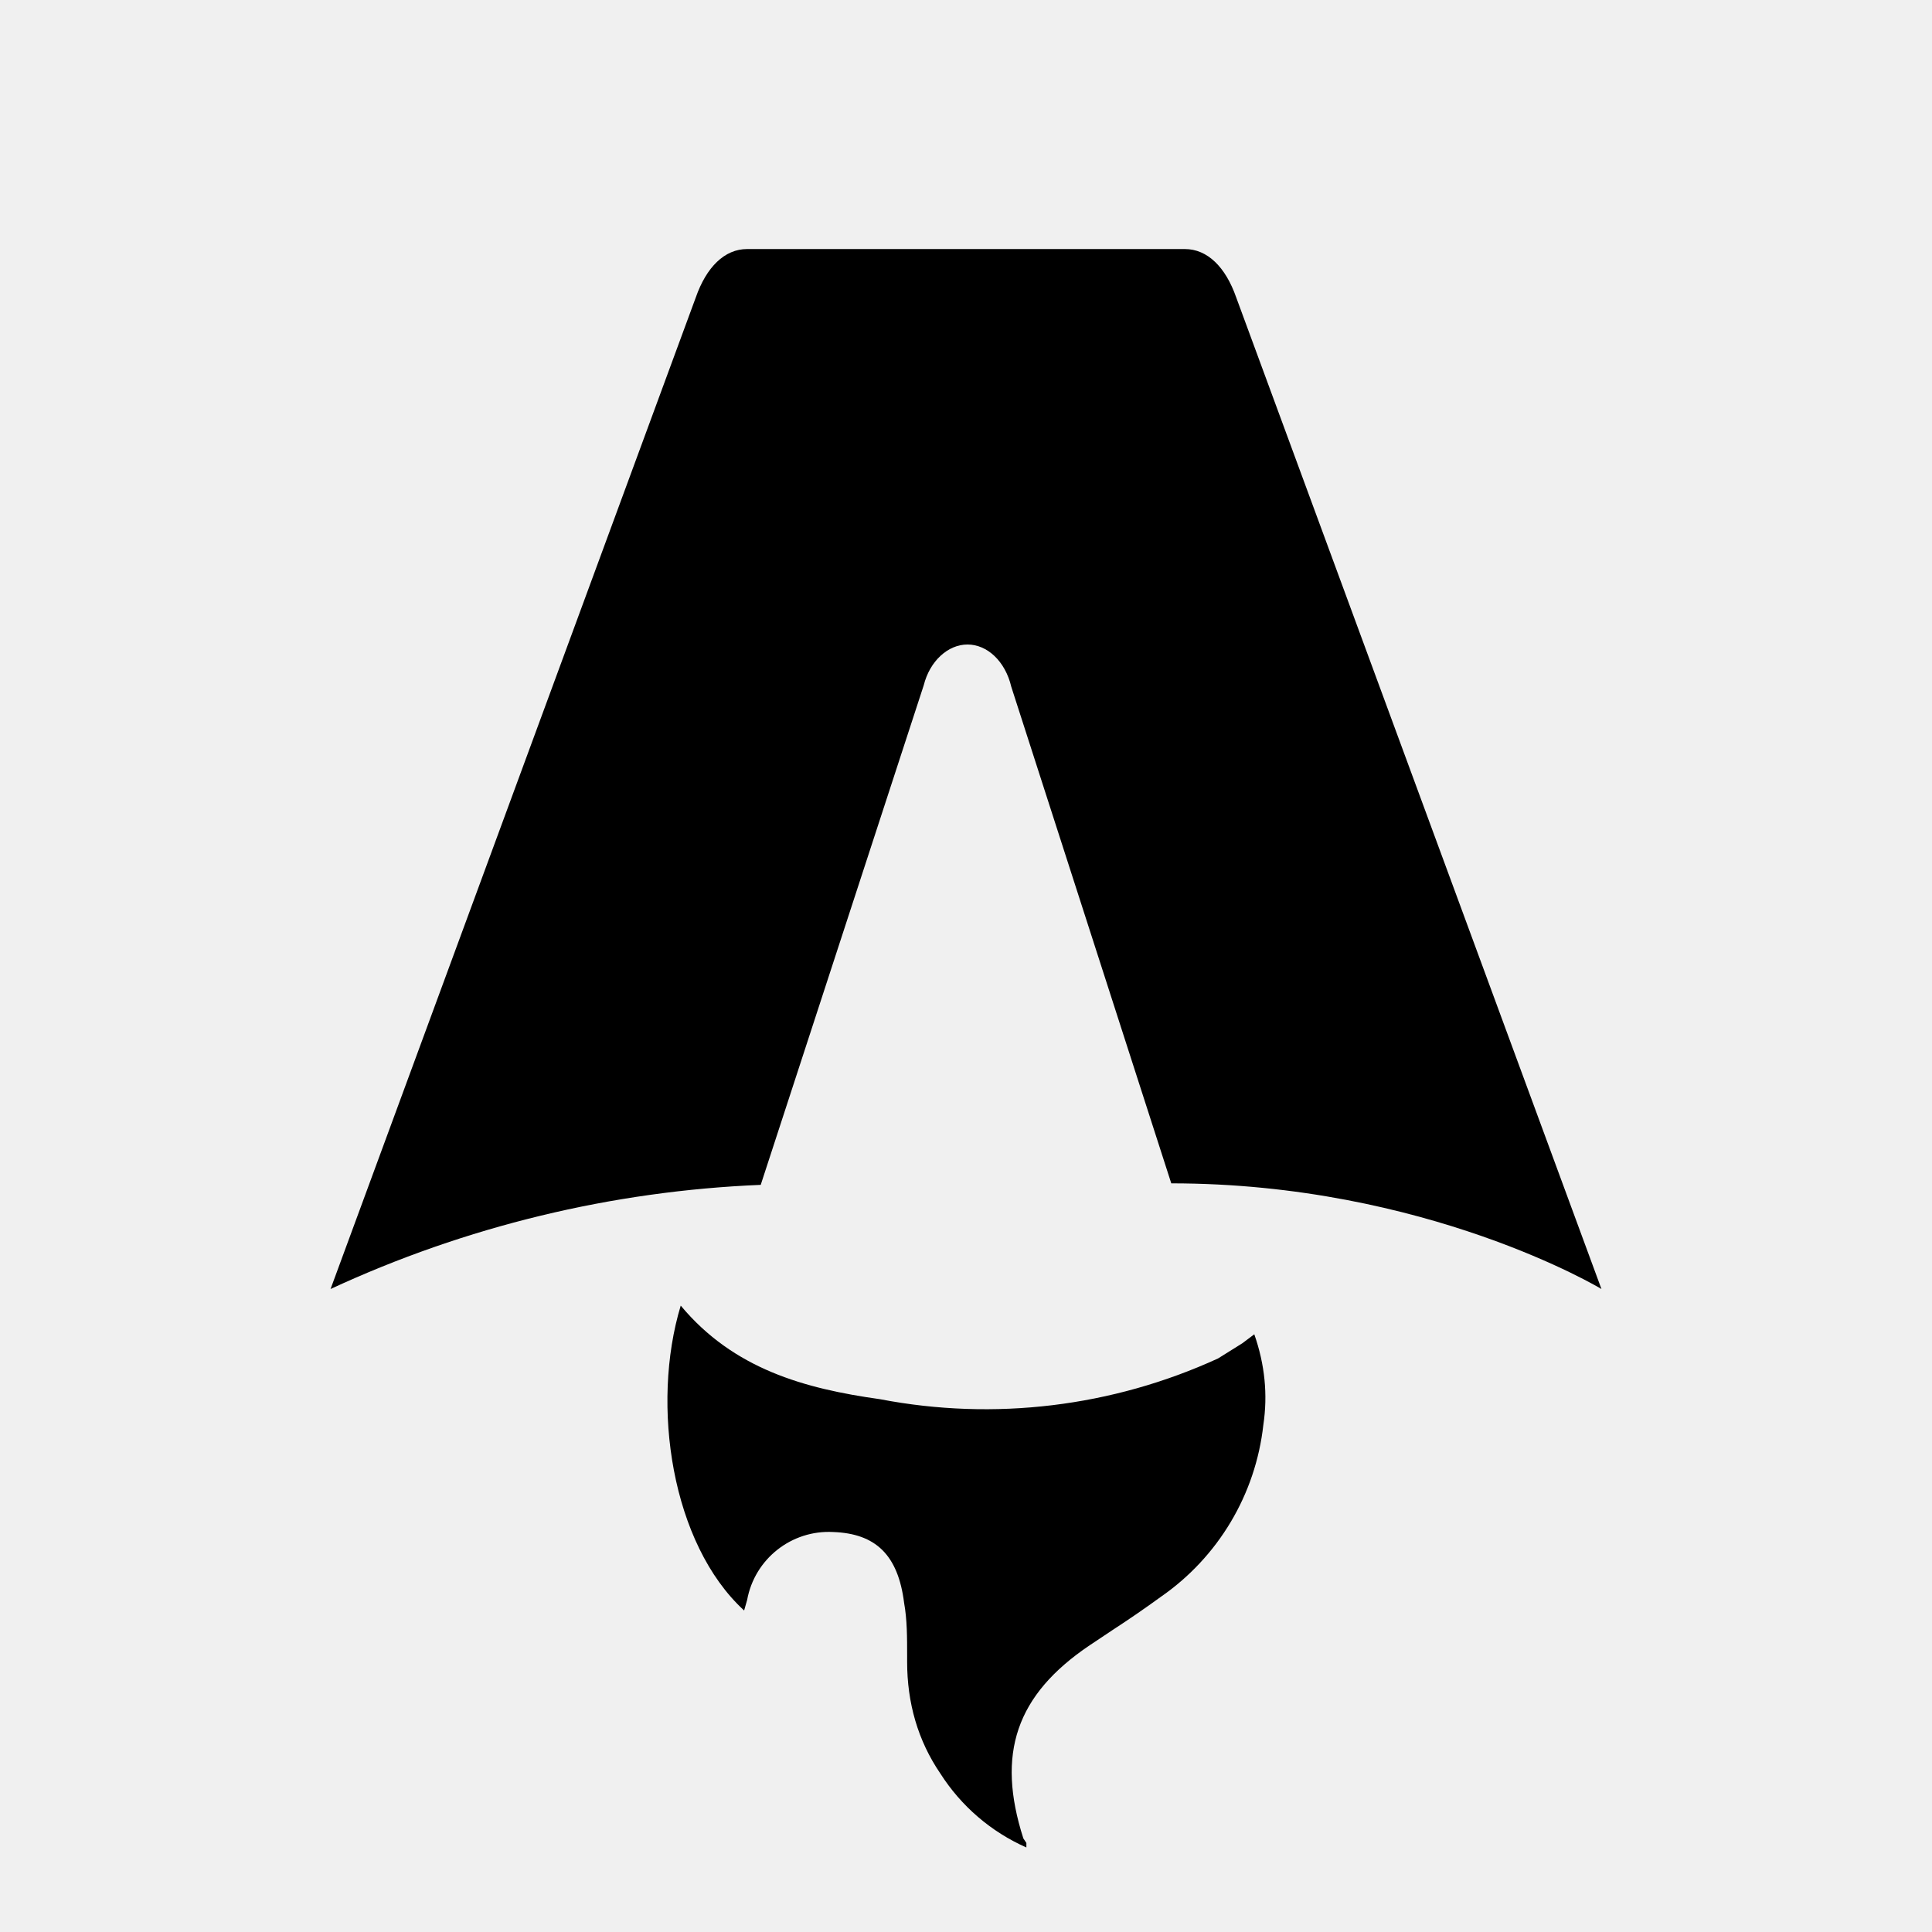
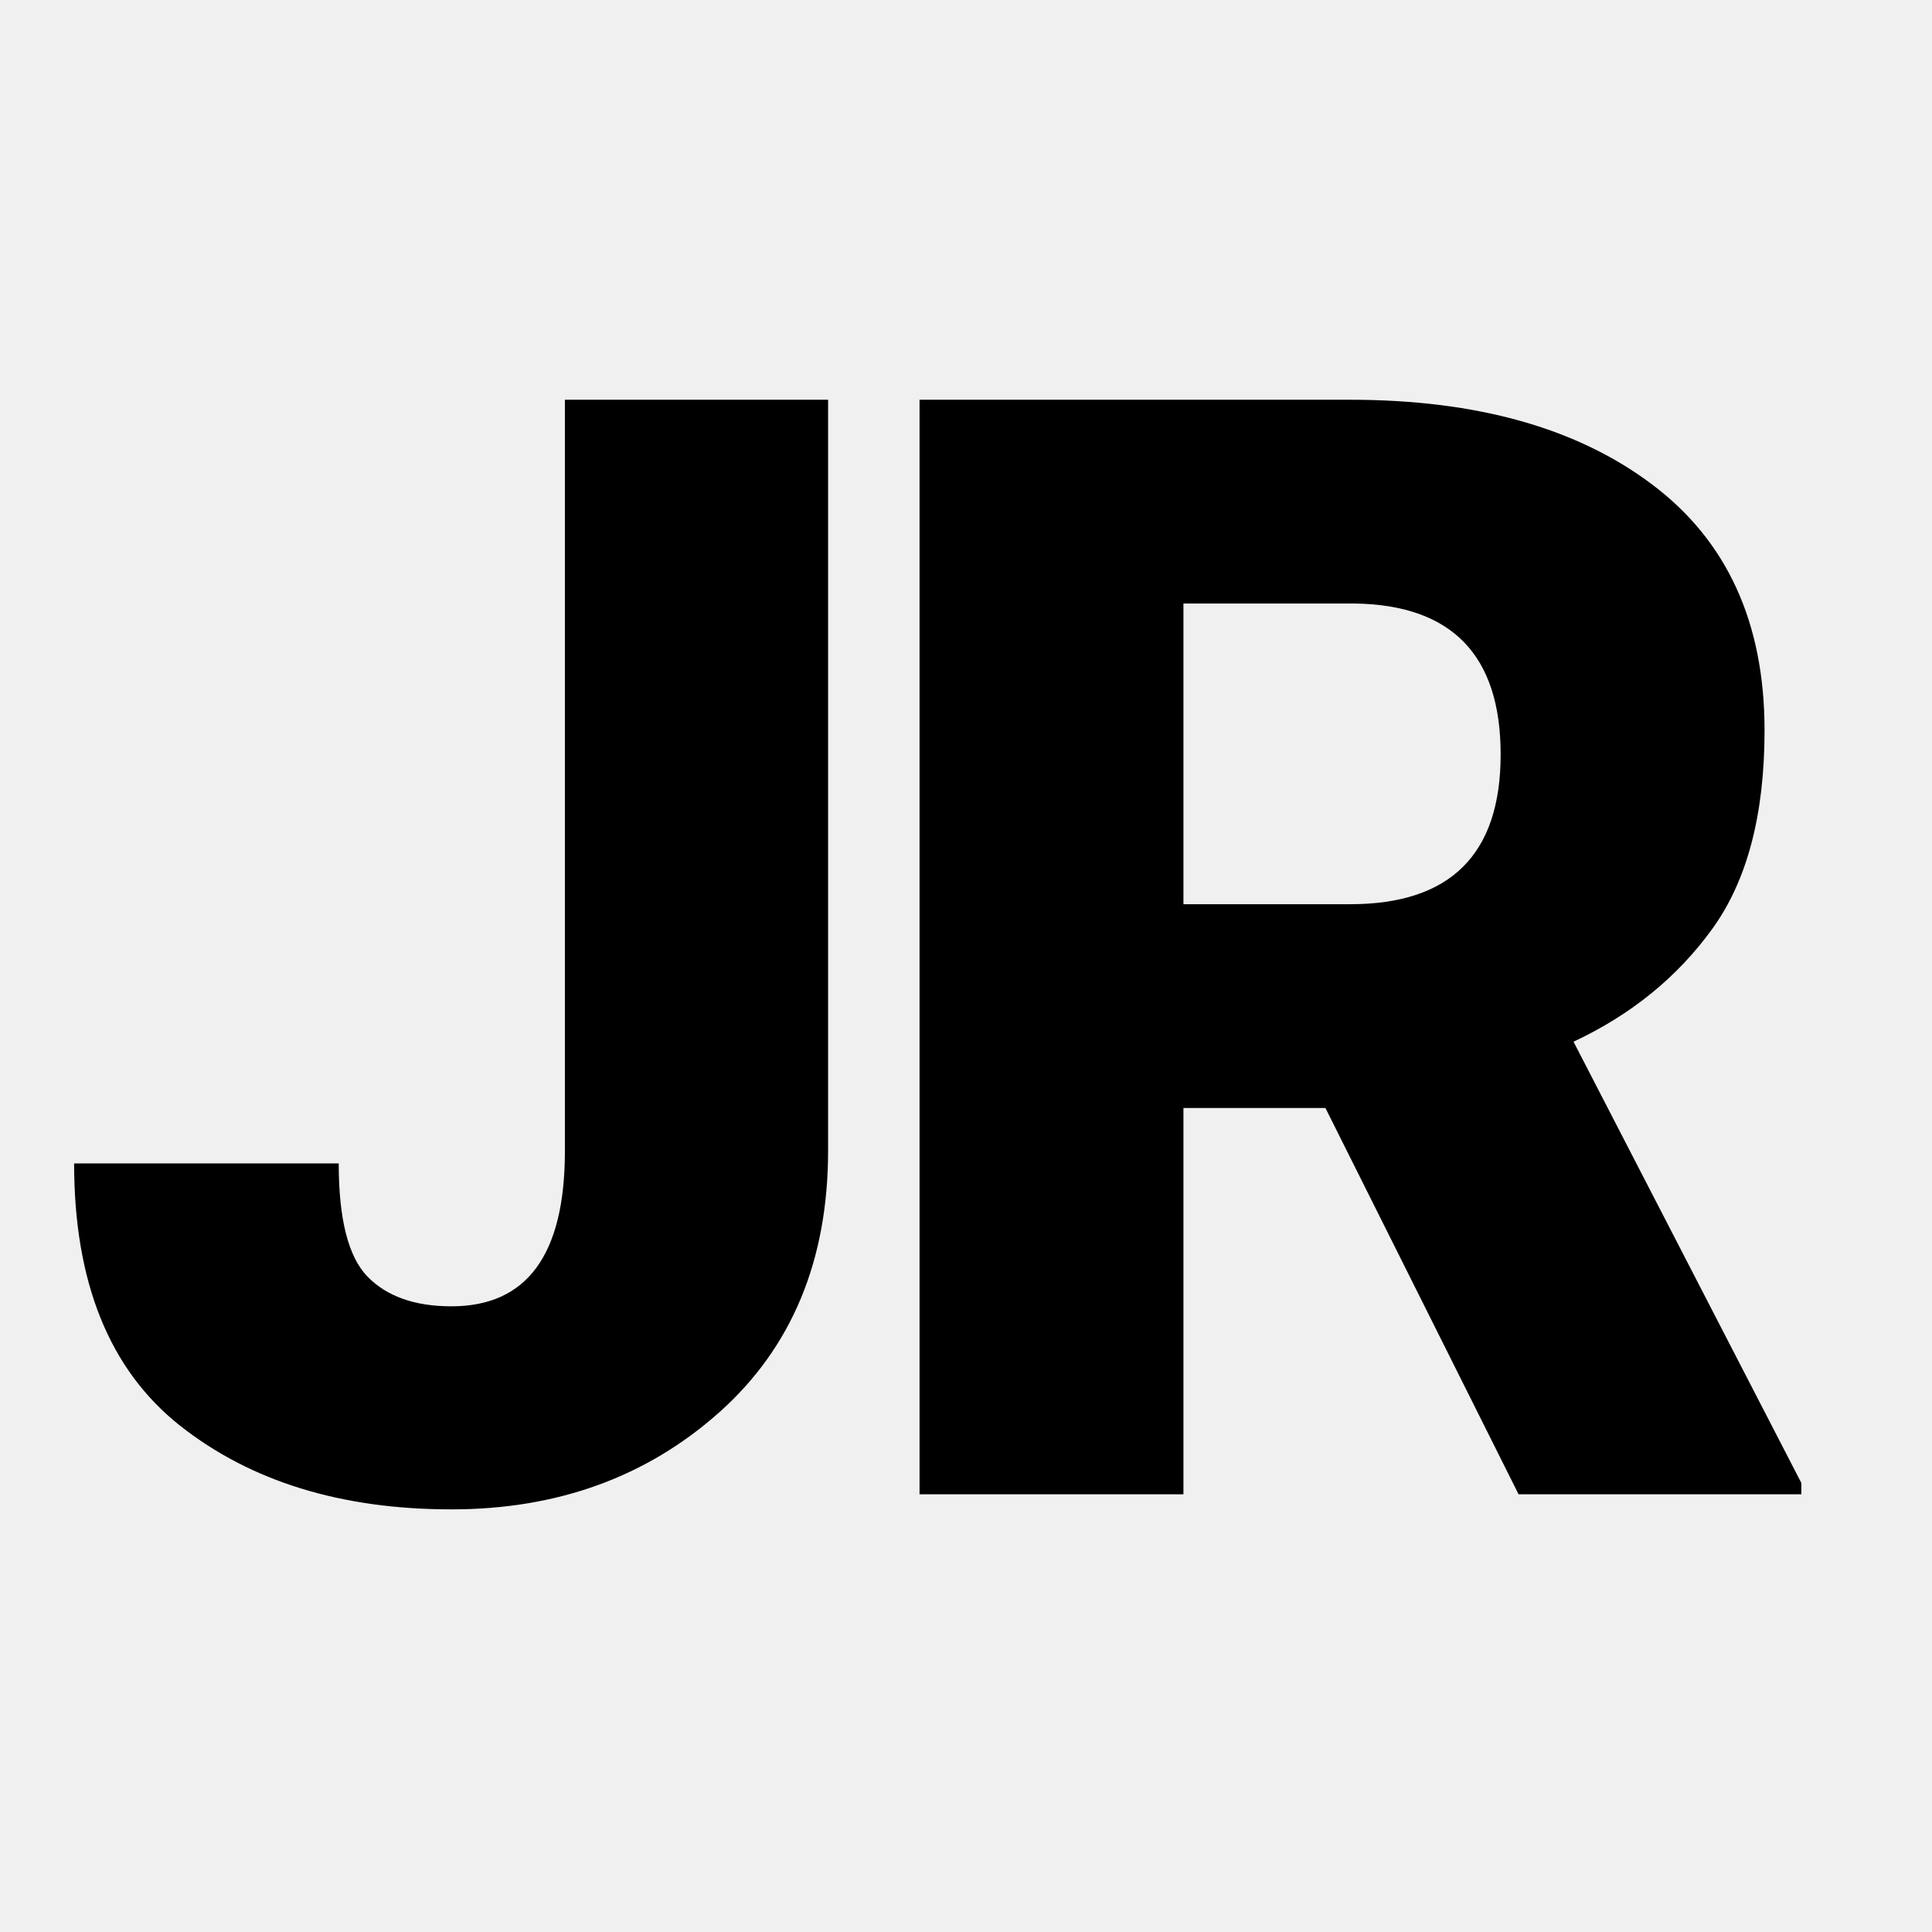
<svg xmlns="http://www.w3.org/2000/svg" fill="none" viewBox="0 0 128 128">
-   <path d="M50.4 78.5a75.1 75.1 0 0 0-28.5 6.9l24.2-65.7c.7-2 1.9-3.2 3.4-3.2h29c1.5 0 2.7 1.2 3.4 3.2l24.2 65.7s-11.6-7-28.5-7L67 45.5c-.4-1.7-1.6-2.8-2.9-2.8-1.3 0-2.5 1.1-2.9 2.7L50.4 78.5Zm-1.1 28.2Zm-4.2-20.2c-2 6.6-.6 15.8 4.2 20.2a17.5 17.5 0 0 1 .2-.7 5.5 5.5 0 0 1 5.7-4.5c2.8.1 4.3 1.5 4.7 4.7.2 1.1.2 2.3.2 3.5v.4c0 2.7.7 5.2 2.2 7.4a13 13 0 0 0 5.7 4.9v-.3l-.2-.3c-1.8-5.6-.5-9.5 4.4-12.8l1.5-1a73 73 0 0 0 3.2-2.2 16 16 0 0 0 6.8-11.4c.3-2 .1-4-.6-6l-.8.6-1.6 1a37 37 0 0 1-22.4 2.7c-5-.7-9.7-2-13.2-6.2Z" />
+   <text x="62.5" y="99" text-anchor="middle" font-size="102" font-weight="800" letter-spacing="-5" font-family="'Rethink Sans', ui-sans-serif, system-ui, -apple-system, 'Segoe UI', Roboto, Helvetica, Arial, sans-serif">JR</text>
  <style>
-         path { fill: #000; }
+         text { fill: #000; }
        @media (prefers-color-scheme: dark) {
-             path { fill: #FFF; }
+             text { fill: #FFF; }
        }
    </style>
</svg>
